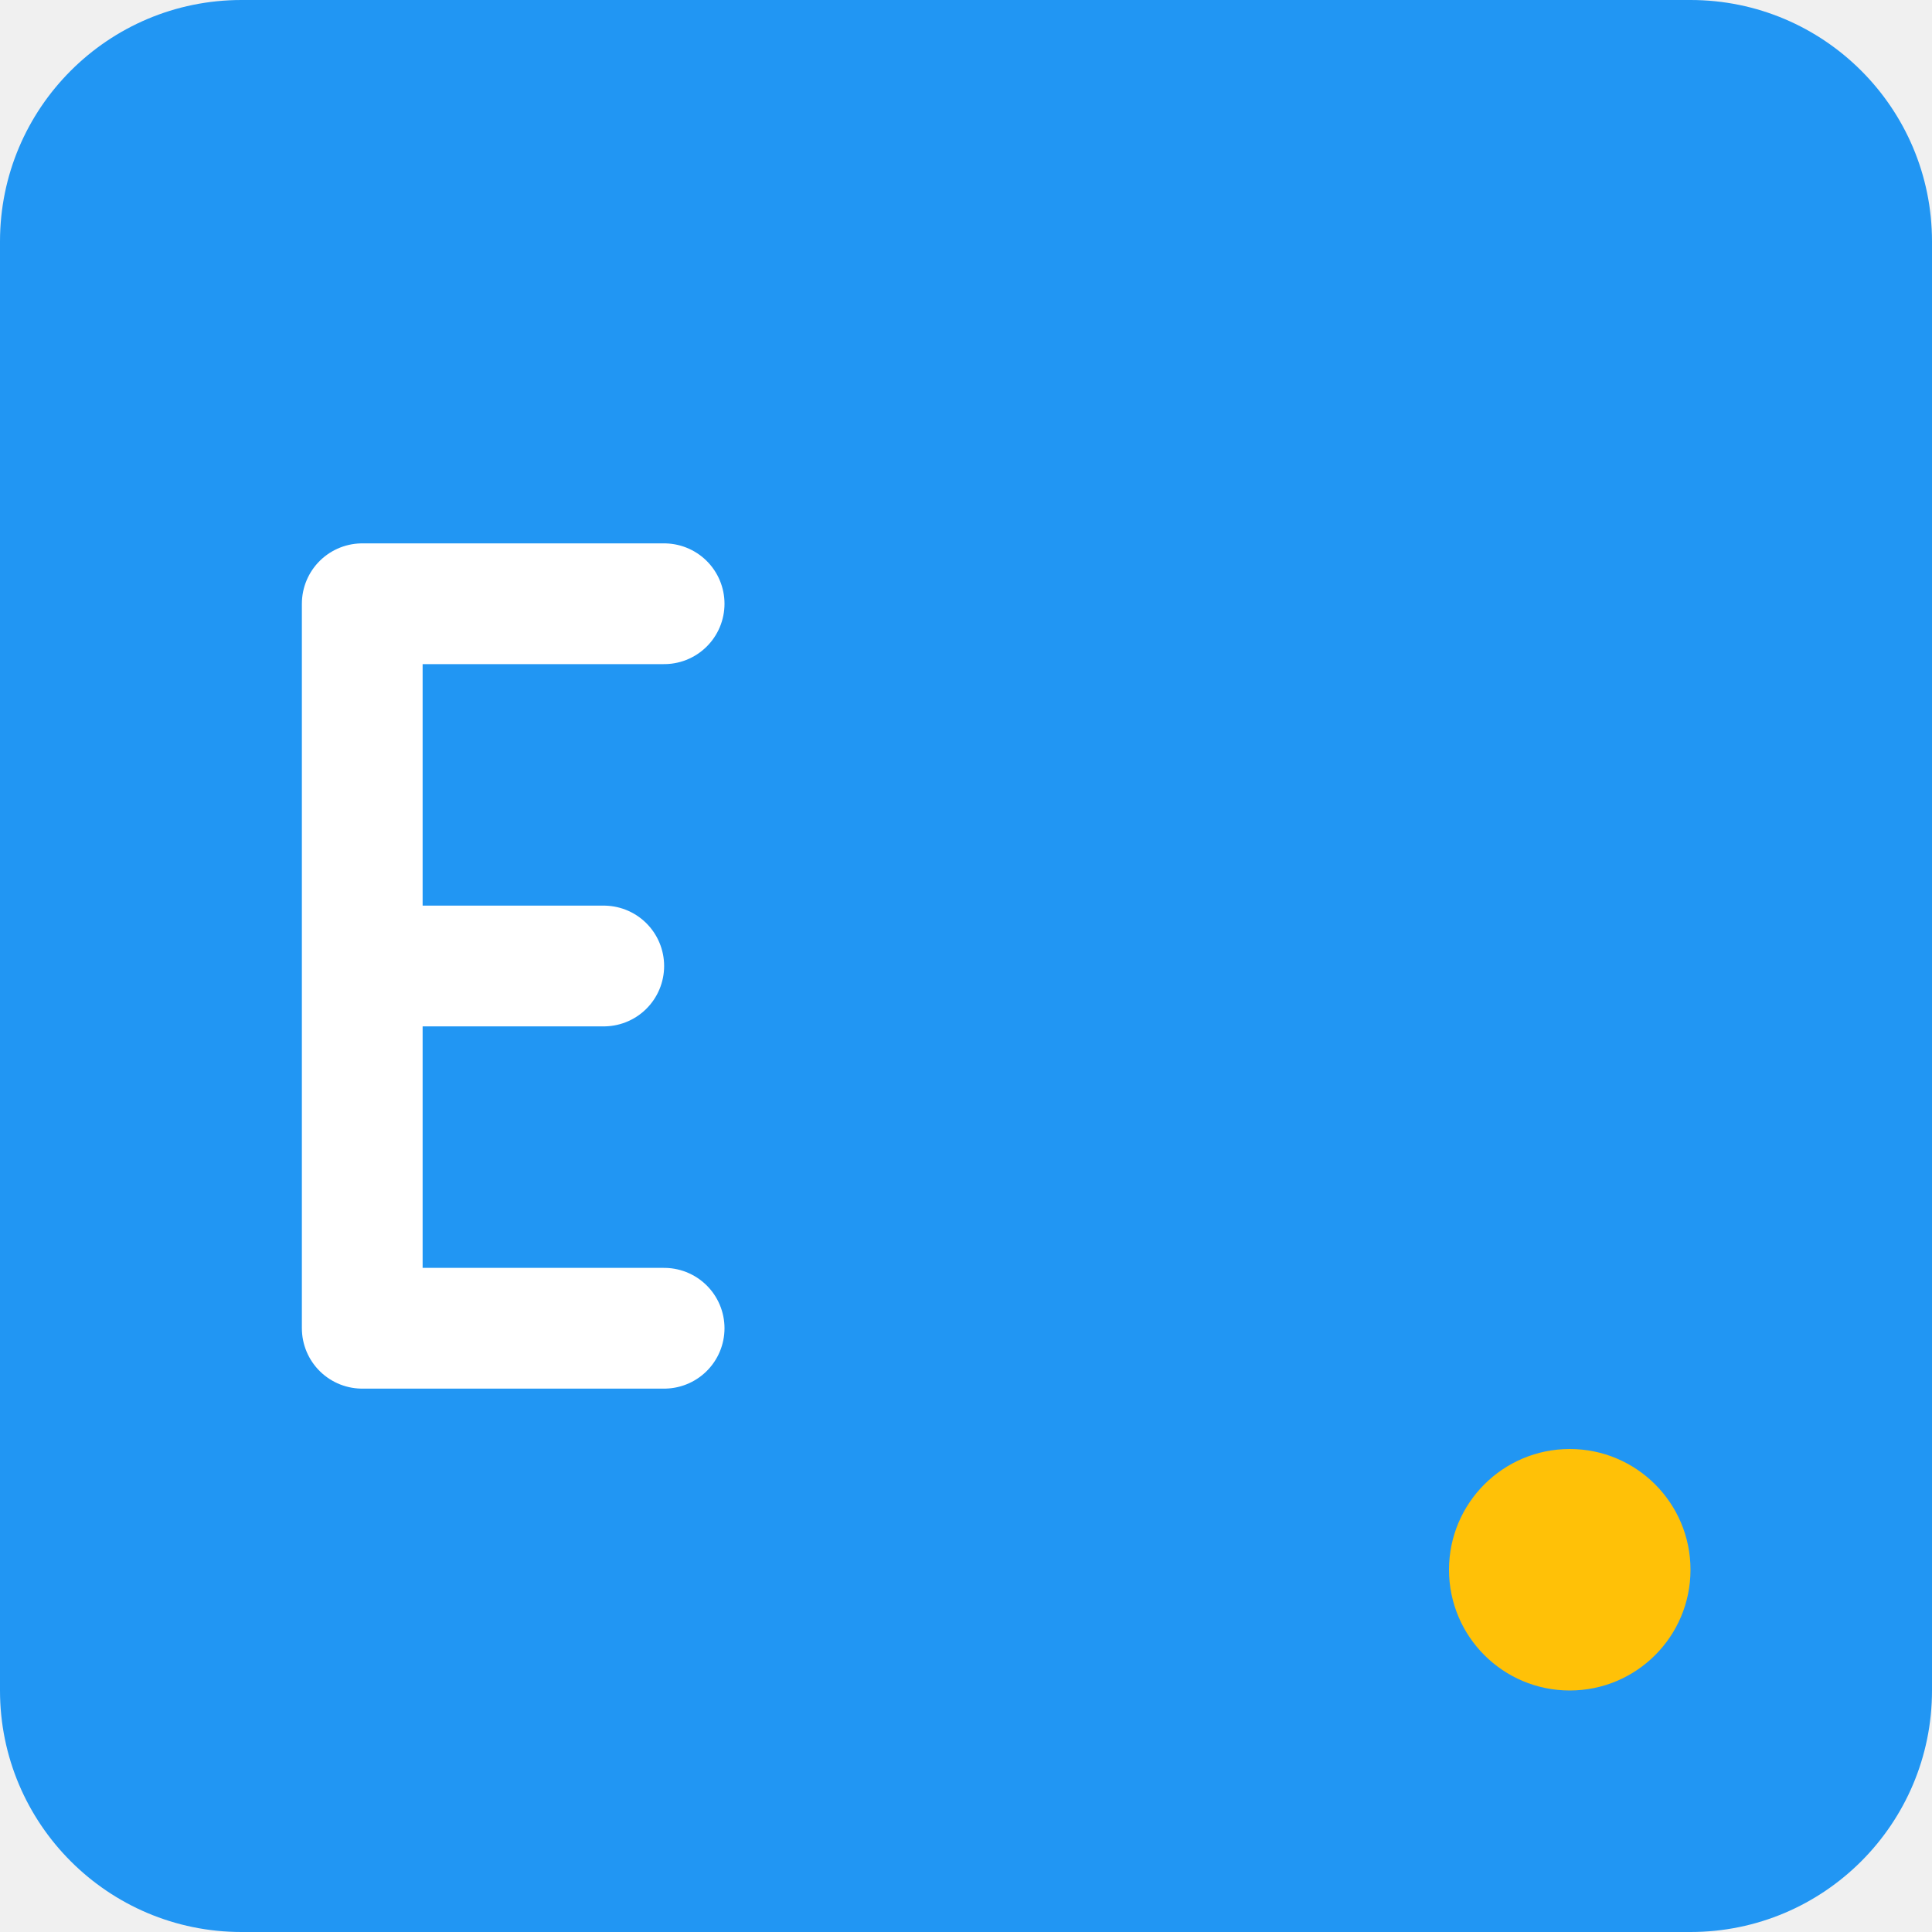
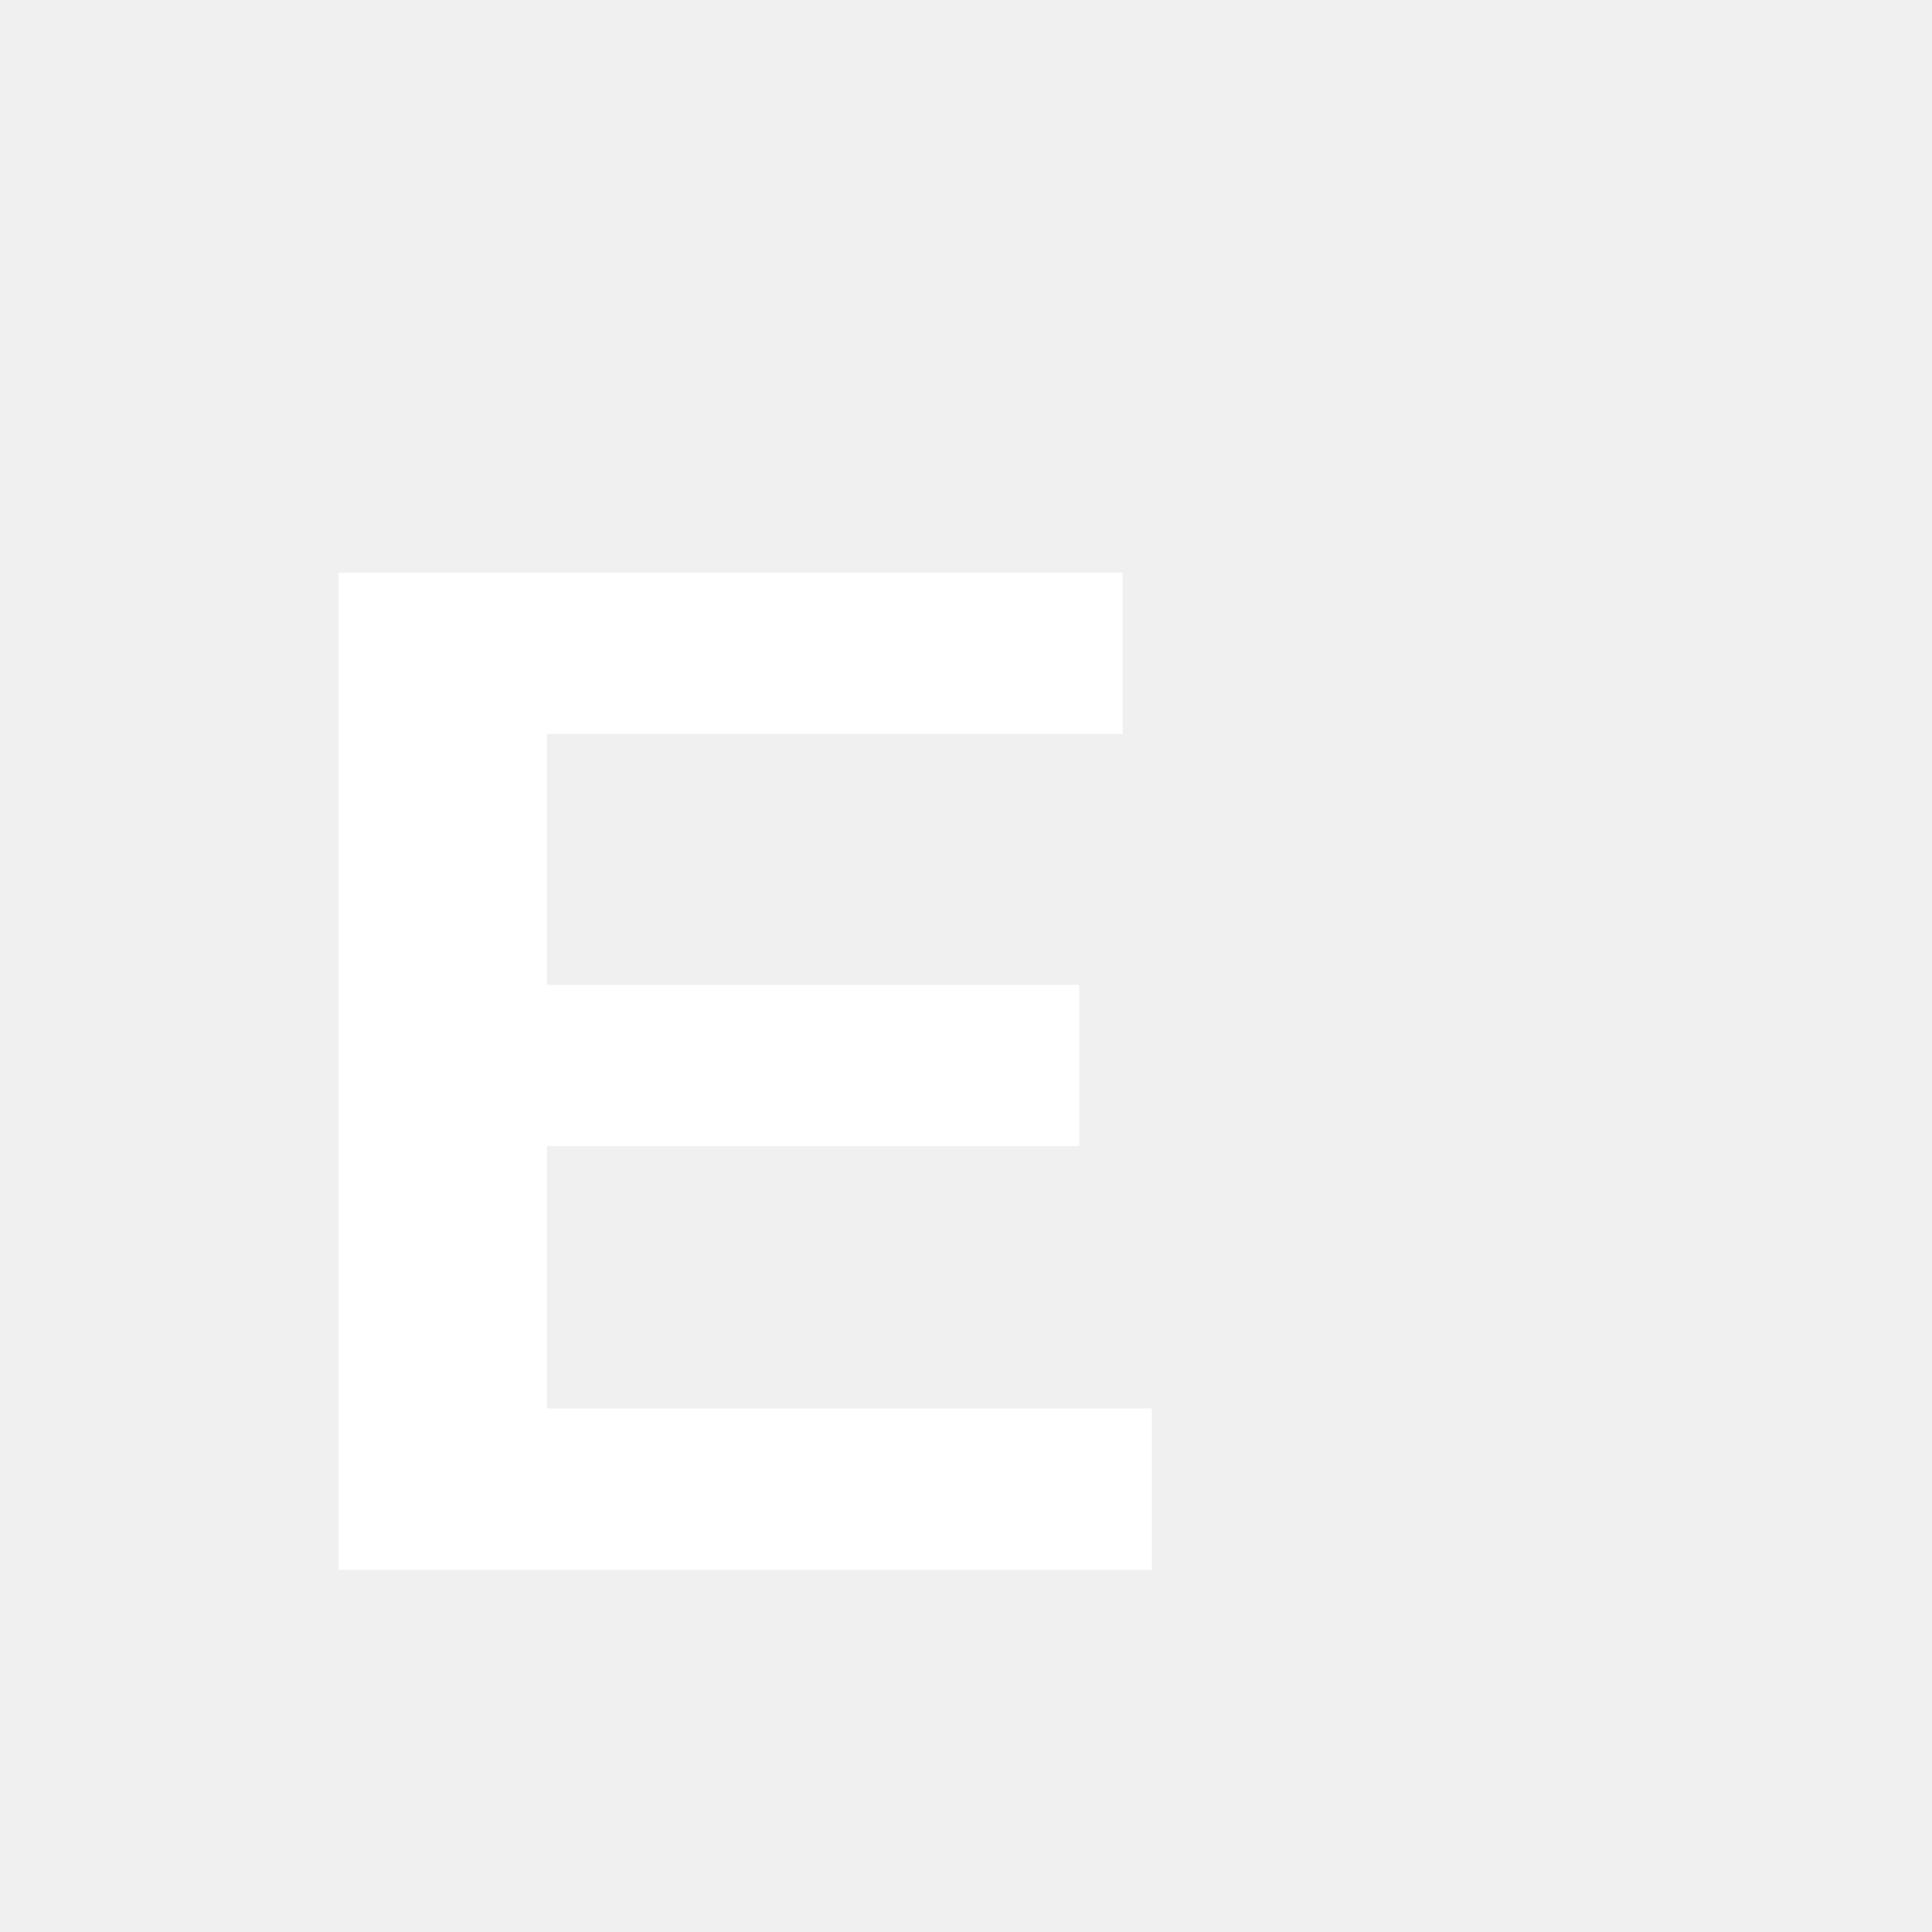
<svg xmlns="http://www.w3.org/2000/svg" viewBox="0 0 32 32" width="32" height="32">
-   <rect width="32" height="32" rx="4" fill="#2196F3" />
-   <path d="M 6 10 L 6 22 M 6 10 L 11 10 M 6 16 L 10 16 M 6 22 L 11 22" stroke="white" stroke-width="2" fill="none" stroke-linecap="round" />
-   <circle cx="26" cy="26" r="2" fill="#FFC107" />
+   <text x="4" y="26" font-family="Arial, Helvetica, sans-serif" font-size="24" font-weight="bold" fill="white">E</text>
</svg>
